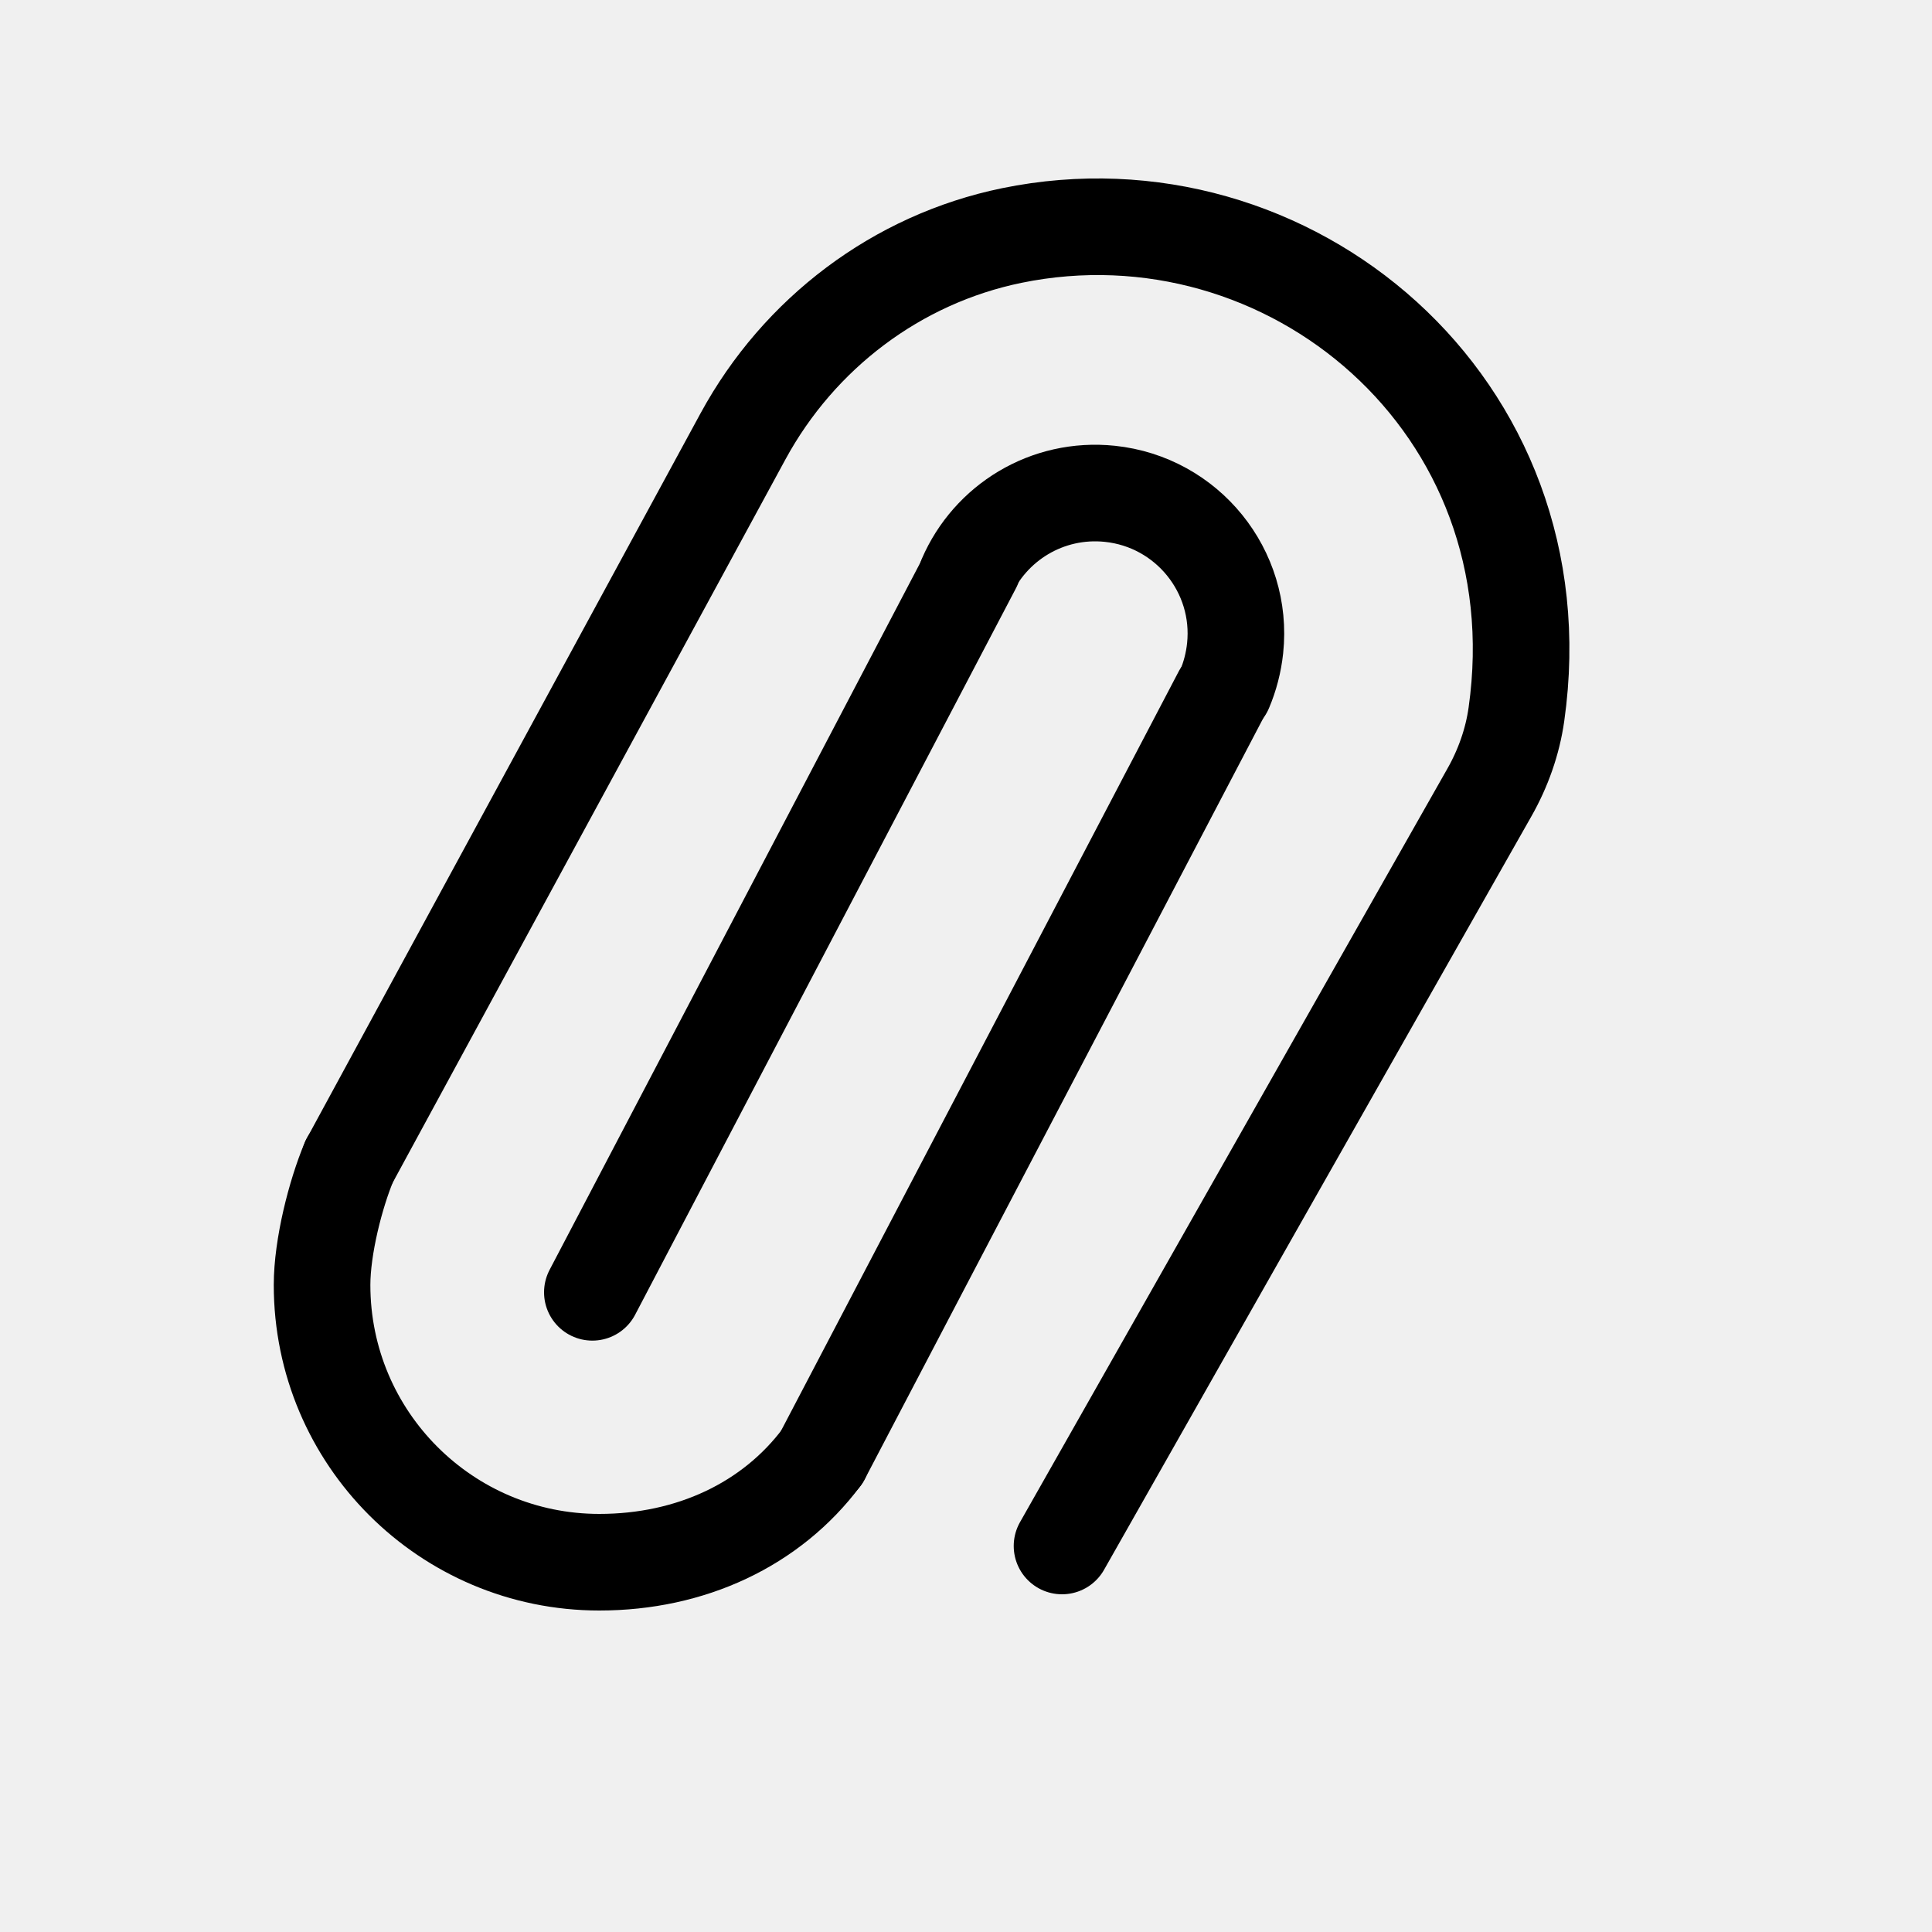
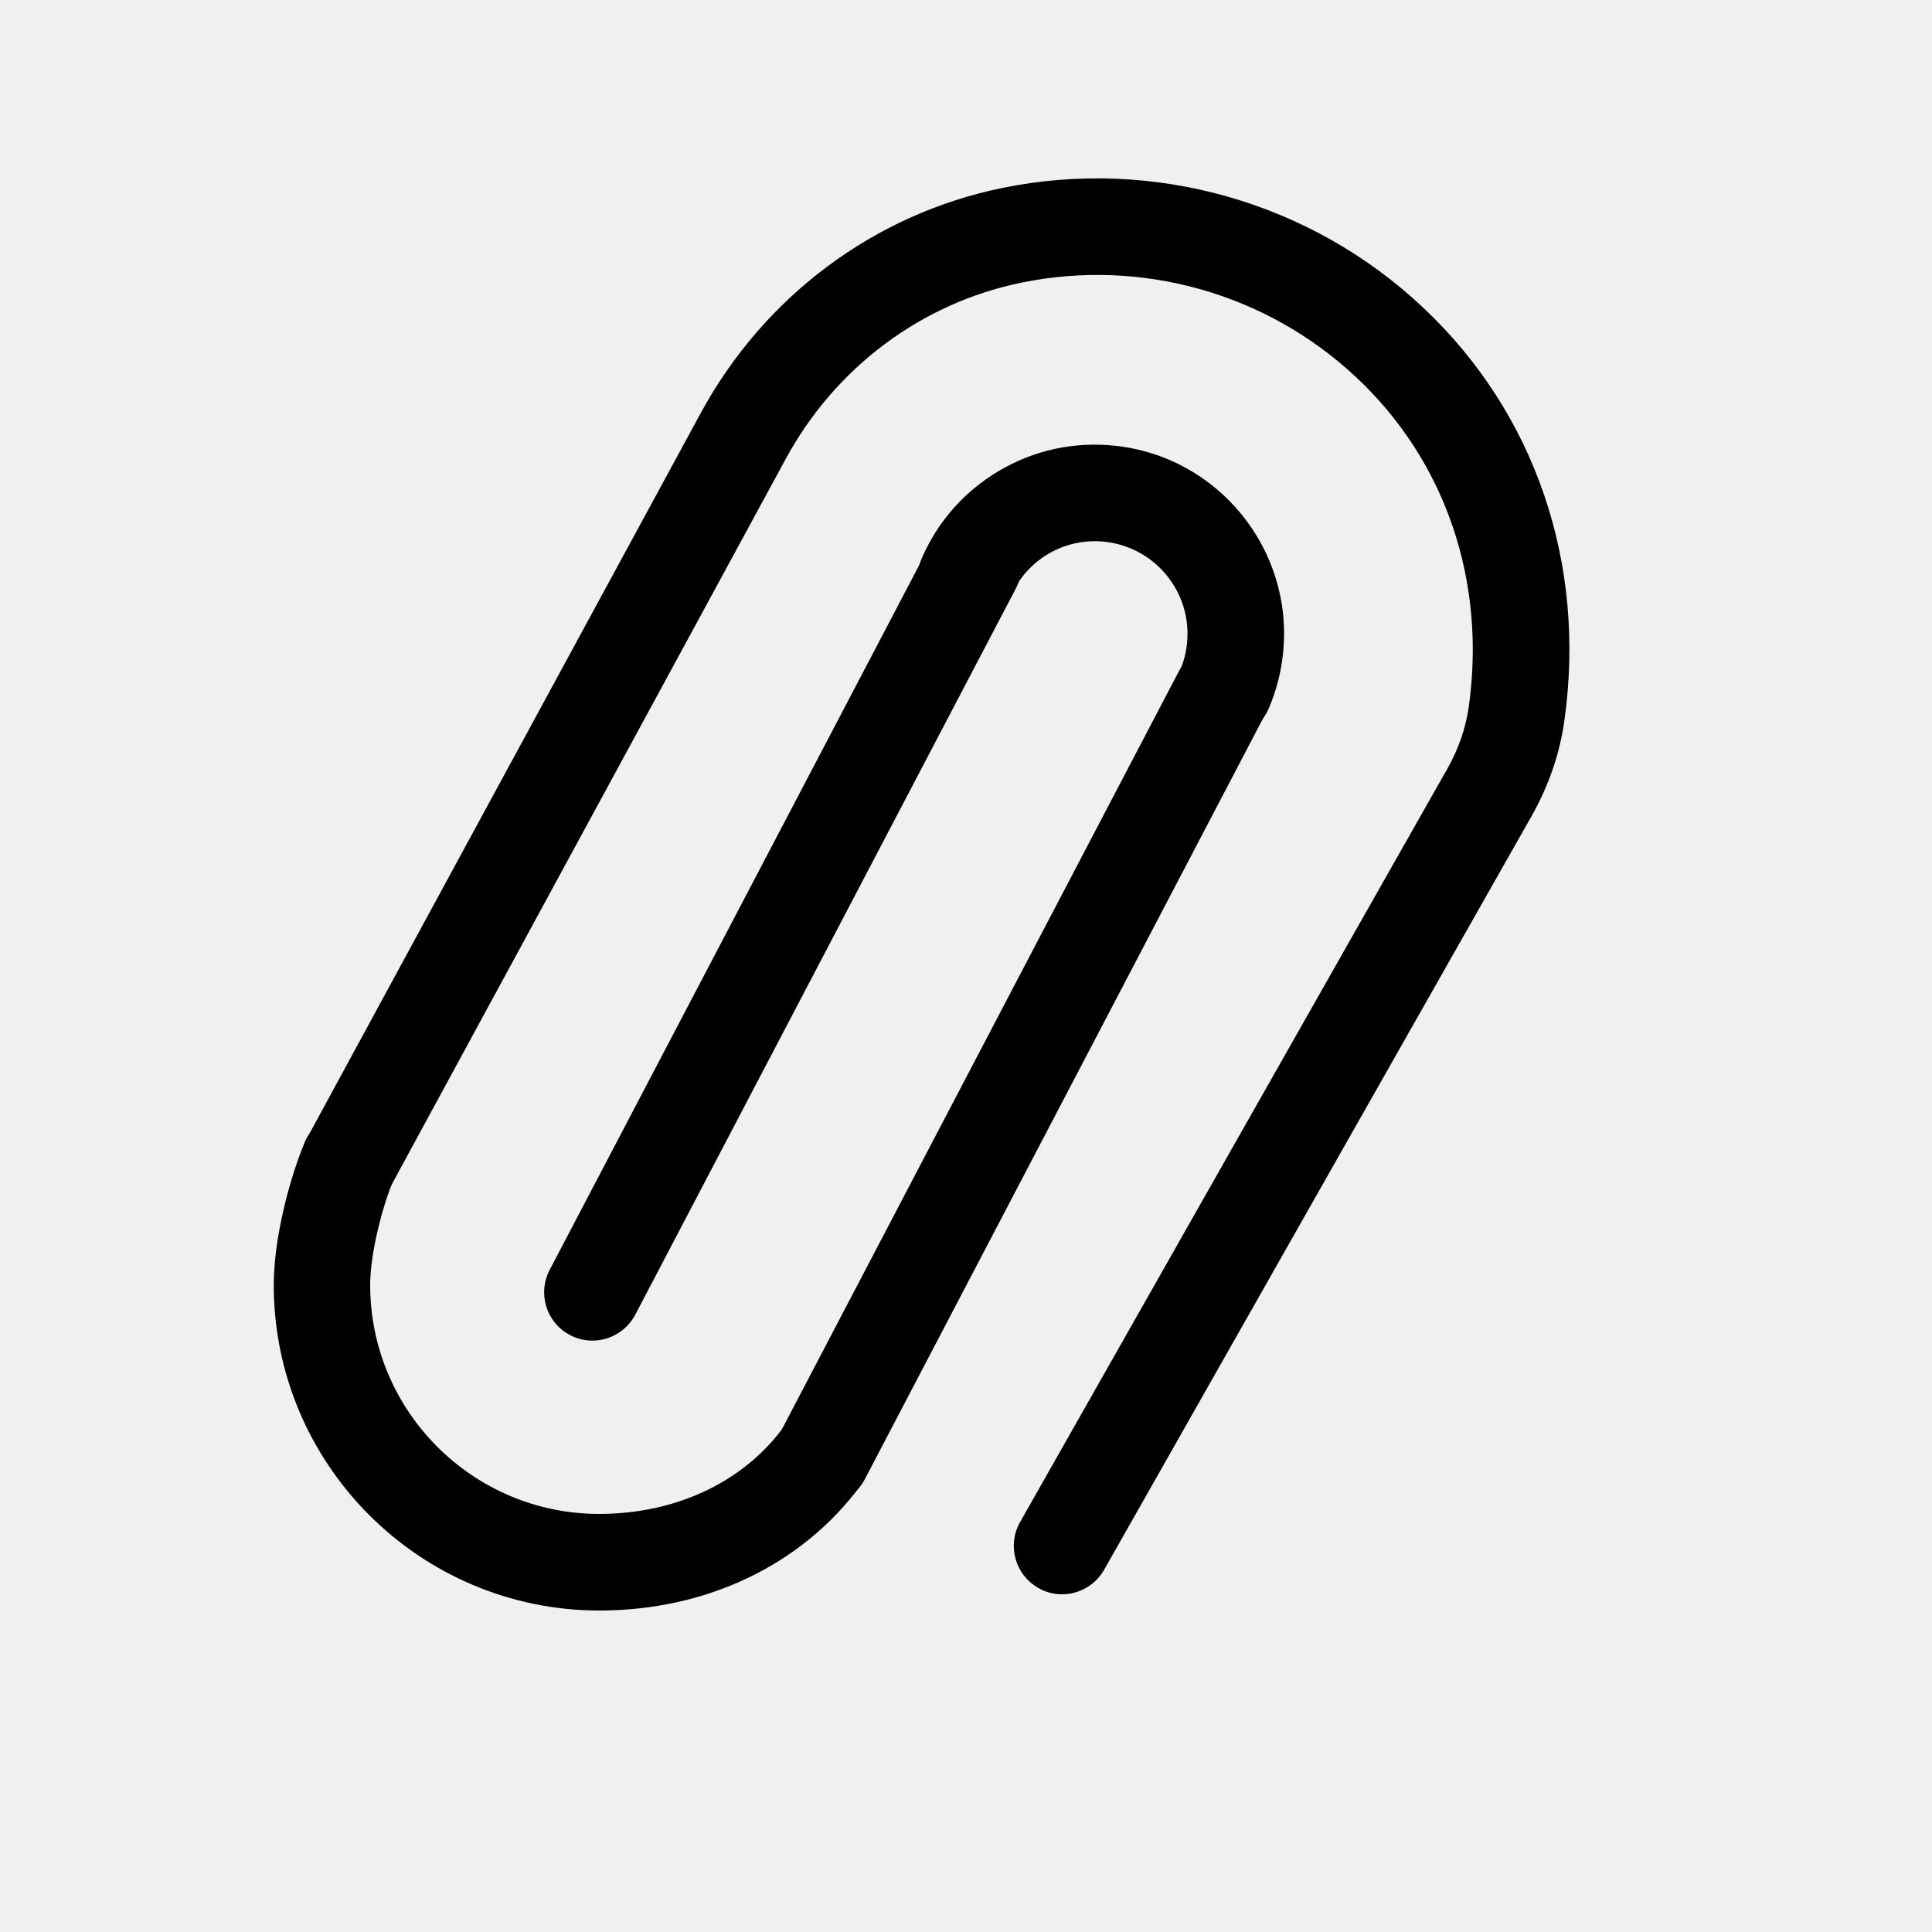
<svg xmlns="http://www.w3.org/2000/svg" version="1.1" id="图层_1" x="0px" y="0px" viewBox="0 0 1000 1000" style="enable-background:new 0 0 1000 1000;" xml:space="preserve">
  <style type="text/css">
- 	.st0{fill-rule:evenodd;clip-rule:evenodd;fill:none;stroke:#020000;stroke-width:50;stroke-linecap:round;stroke-miterlimit:10;}
- 	
- 		.st1{fill-rule:evenodd;clip-rule:evenodd;fill:none;stroke:#020000;stroke-width:50;stroke-linecap:round;stroke-linejoin:round;stroke-miterlimit:10;}
- 	.st2{fill-rule:evenodd;clip-rule:evenodd;fill:none;stroke:#020000;stroke-width:50;stroke-miterlimit:10;}
- 	.st3{fill-rule:evenodd;clip-rule:evenodd;stroke:#020000;stroke-width:5;stroke-miterlimit:10;}
- 	.st4{fill:none;stroke:#000000;stroke-width:50;stroke-linecap:round;stroke-miterlimit:10;}
- 	.st5{fill:none;stroke:#000000;stroke-width:50;stroke-linecap:round;stroke-linejoin:round;stroke-miterlimit:10;}
- 	.st6{fill-rule:evenodd;clip-rule:evenodd;fill:none;stroke:#000000;stroke-width:50;stroke-miterlimit:10;}
- 	.st7{fill:none;stroke:#000000;stroke-width:50;stroke-miterlimit:10;}
- 	.st8{fill:none;stroke:#020202;stroke-width:50;stroke-linecap:round;stroke-miterlimit:10;}
- 	.st9{fill:#5A9BFD;stroke:#5A9BFD;stroke-width:40;stroke-linecap:round;stroke-miterlimit:10;}
- 	.st10{fill:none;stroke:#FFFFFF;stroke-width:40;stroke-linecap:round;stroke-miterlimit:10;}
- 	.st11{fill:none;stroke:#000000;stroke-width:40;stroke-linecap:round;stroke-linejoin:round;stroke-miterlimit:10;}
- 	.st12{fill:none;stroke:#020000;stroke-width:50;stroke-linecap:round;stroke-miterlimit:10;}
- 	.st13{fill:none;stroke:#020000;stroke-width:50;stroke-linecap:round;stroke-linejoin:round;stroke-miterlimit:10;}
- 	.st14{fill-rule:evenodd;clip-rule:evenodd;fill:none;stroke:#000000;stroke-width:50;stroke-linecap:round;stroke-miterlimit:10;}
- 	
- 		.st15{fill-rule:evenodd;clip-rule:evenodd;fill:none;stroke:#000000;stroke-width:50;stroke-linecap:round;stroke-linejoin:round;stroke-miterlimit:10;}
- 	.st16{fill-rule:evenodd;clip-rule:evenodd;}
- 	.st17{fill:none;}
+ 	.st0{fill:#020000;}
+ 	.st1{fill-rule:evenodd;clip-rule:evenodd;}
+ 	.st2{fill:#020202;}
+ 	.st3{fill:#5A9BFD;stroke:#5A9BFD;stroke-width:40;stroke-linecap:round;stroke-miterlimit:10;}
+ 	.st4{fill:none;stroke:#FFFFFF;stroke-width:40;stroke-linecap:round;stroke-miterlimit:10;}
+ 	.st5{fill:none;stroke:#020000;stroke-width:50;stroke-linecap:round;stroke-miterlimit:10;}
+ 	.st6{fill:none;}
+ 	.st7{fill:none;stroke:#000000;stroke-width:50;stroke-linecap:round;stroke-linejoin:round;stroke-miterlimit:10;}
</style>
-   <path class="st4" d="M549.7,800.2l221.2-390c7.1-12.5,12-26.3,14-40.5C807.6,209.7,667,92.5,523.7,121.9  c-59.4,12.2-110.1,50.6-139.1,103.9L180.8,601.1" />
-   <line class="st4" x1="306.6" y1="668.9" x2="503.7" y2="292.9" />
-   <line class="st4" x1="425.4" y1="754.1" x2="632.2" y2="359.2" />
-   <path class="st4" d="M500.1,299.1c12.3-28.5,41.9-46.9,74.4-43.5c40,4.2,69,40,64.8,79.9c-0.8,7.5-2.7,14.7-5.5,21.3" />
-   <path class="st4" d="M425.4,754.1c-26.2,35.1-68,54.5-115.2,54.5c-79.2,0-143.5-64.2-143.5-143.5c0-19.7,6.9-47,14.1-64.1" />
+   <g>
+     <path d="M549.7,825.2c-4.2,0-8.4-1-12.3-3.3c-12-6.8-16.2-22.1-9.4-34.1l221.2-390c5.7-10.1,9.4-20.8,11-31.7   c9.2-65.1-11.9-127.3-58-170.6c-46.3-43.6-111.2-62-173.5-49.2c-51.8,10.6-96.4,43.9-122.1,91.4L202.8,613   c-6.6,12.1-21.8,16.6-33.9,10c-12.1-6.6-16.6-21.8-10-33.9l203.8-375.3c32.8-60.4,89.7-102.9,156-116.5   c78.2-16,159.7,7.1,217.8,61.8c58.1,54.6,84.7,132.6,73.2,214c-2.4,17.2-8.2,33.8-17,49.4l-221.2,390   C566.9,820.6,558.4,825.2,549.7,825.2z" />
+   </g>
+   <g>
+     <path d="M306.6,693.9c-3.9,0-7.9-0.9-11.6-2.9c-12.2-6.4-16.9-21.5-10.5-33.7l197.1-375.9c6.4-12.2,21.5-16.9,33.7-10.5   c12.2,6.4,16.9,21.5,10.5,33.7L328.8,680.5C324.3,689,315.6,693.9,306.6,693.9z" />
+   </g>
+   <g>
+     <path d="M425.4,779.1c-3.9,0-7.9-0.9-11.6-2.9c-12.2-6.4-17-21.5-10.5-33.7l206.8-394.9c6.4-12.2,21.5-17,33.7-10.5   c12.2,6.4,17,21.5,10.5,33.7L447.6,765.7C443.1,774.2,434.4,779.1,425.4,779.1z" />
+   </g>
+   <g>
+     <path d="M633.8,381.8c-3.3,0-6.7-0.7-9.9-2c-12.7-5.5-18.5-20.2-13.1-32.9c1.9-4.4,3.1-9.1,3.6-14c2.7-26.2-16.4-49.7-42.6-52.5   c-20.9-2.2-40.5,9.3-48.8,28.6c-5.5,12.7-20.2,18.5-32.9,13.1c-12.7-5.5-18.5-20.2-13.1-32.9c8.2-19,21.9-34.7,39.8-45.3   c18.2-10.9,39-15.4,60.2-13.2c53.6,5.6,92.7,53.8,87.1,107.4c-1,9.9-3.5,19.5-7.4,28.6C652.7,376.1,643.4,381.8,633.8,381.8z" />
+   </g>
+   <g>
+     <path d="M310.2,833.6c-92.9,0-168.5-75.6-168.5-168.5c0-24.5,8.3-55.4,16-73.8c5.4-12.7,20-18.7,32.7-13.3   c12.7,5.4,18.7,20,13.3,32.7c-6,14.2-12.1,38.4-12.1,54.4c0,65.3,53.1,118.5,118.5,118.5c39.4,0,74.1-16.2,95.1-44.4   c8.2-11.1,23.9-13.4,35-5.1c11.1,8.2,13.4,23.9,5.1,35C414.9,810.1,365.6,833.6,310.2,833.6z" />
+   </g>
</svg>
